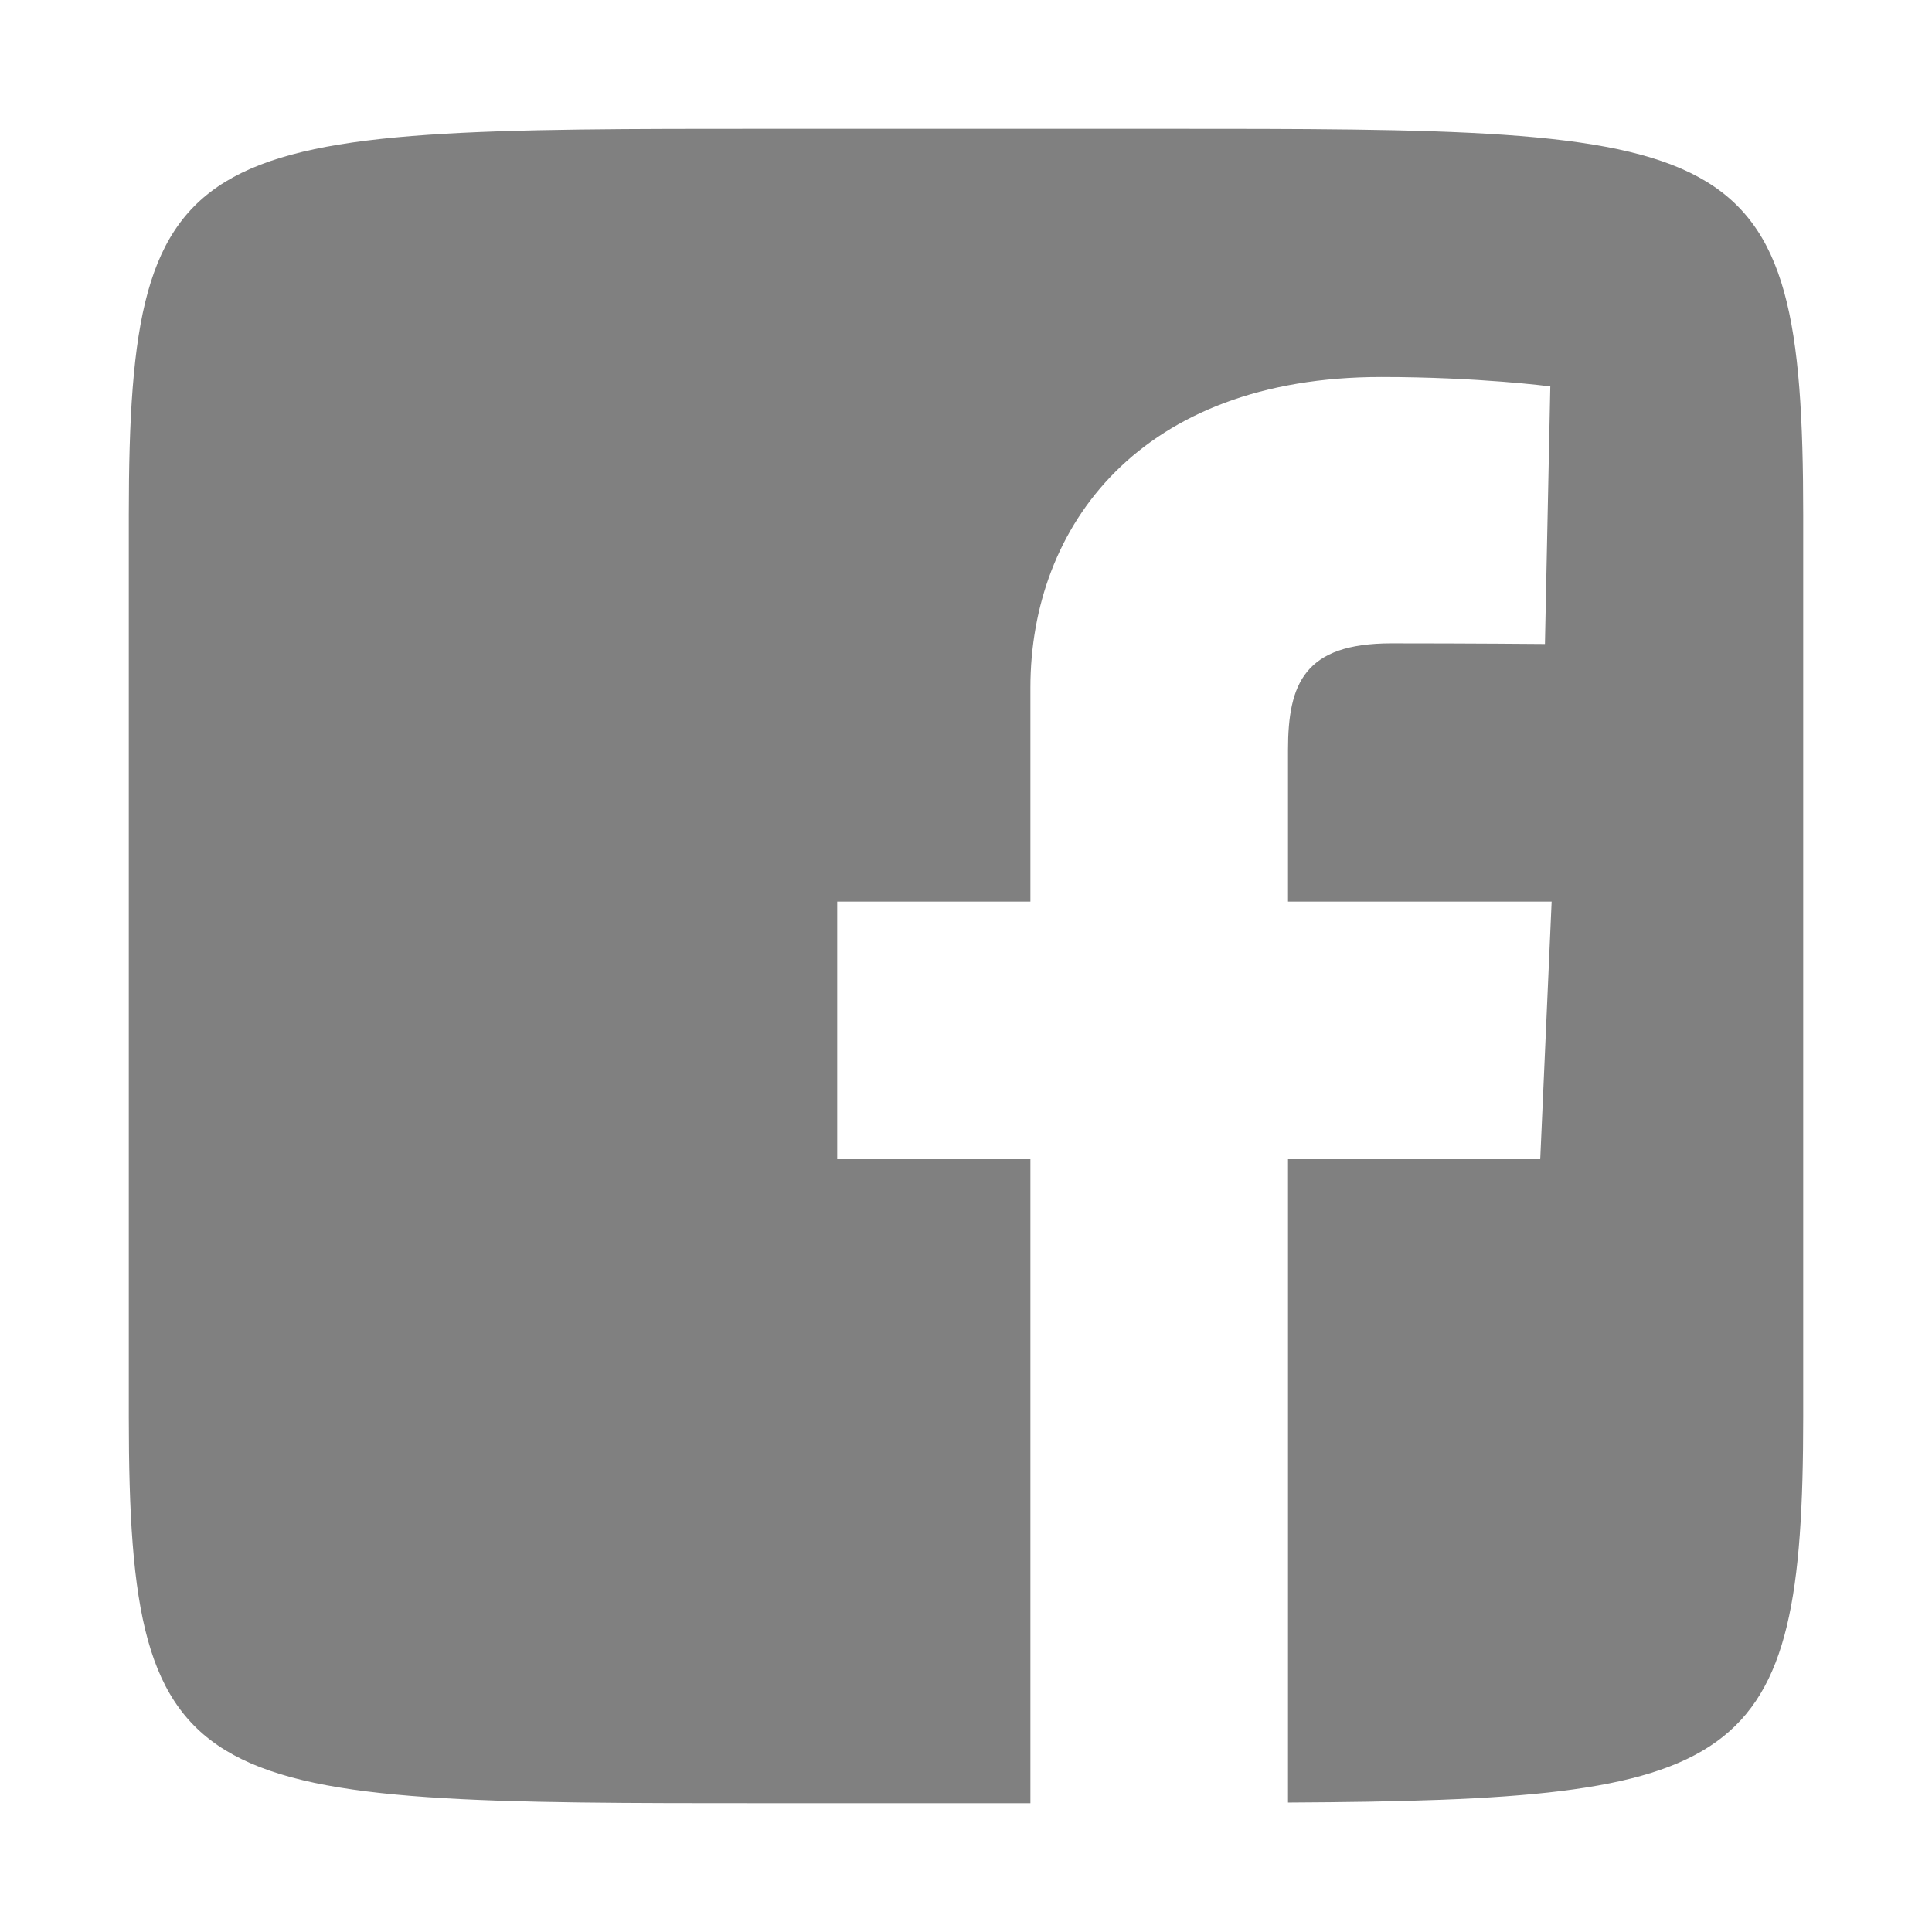
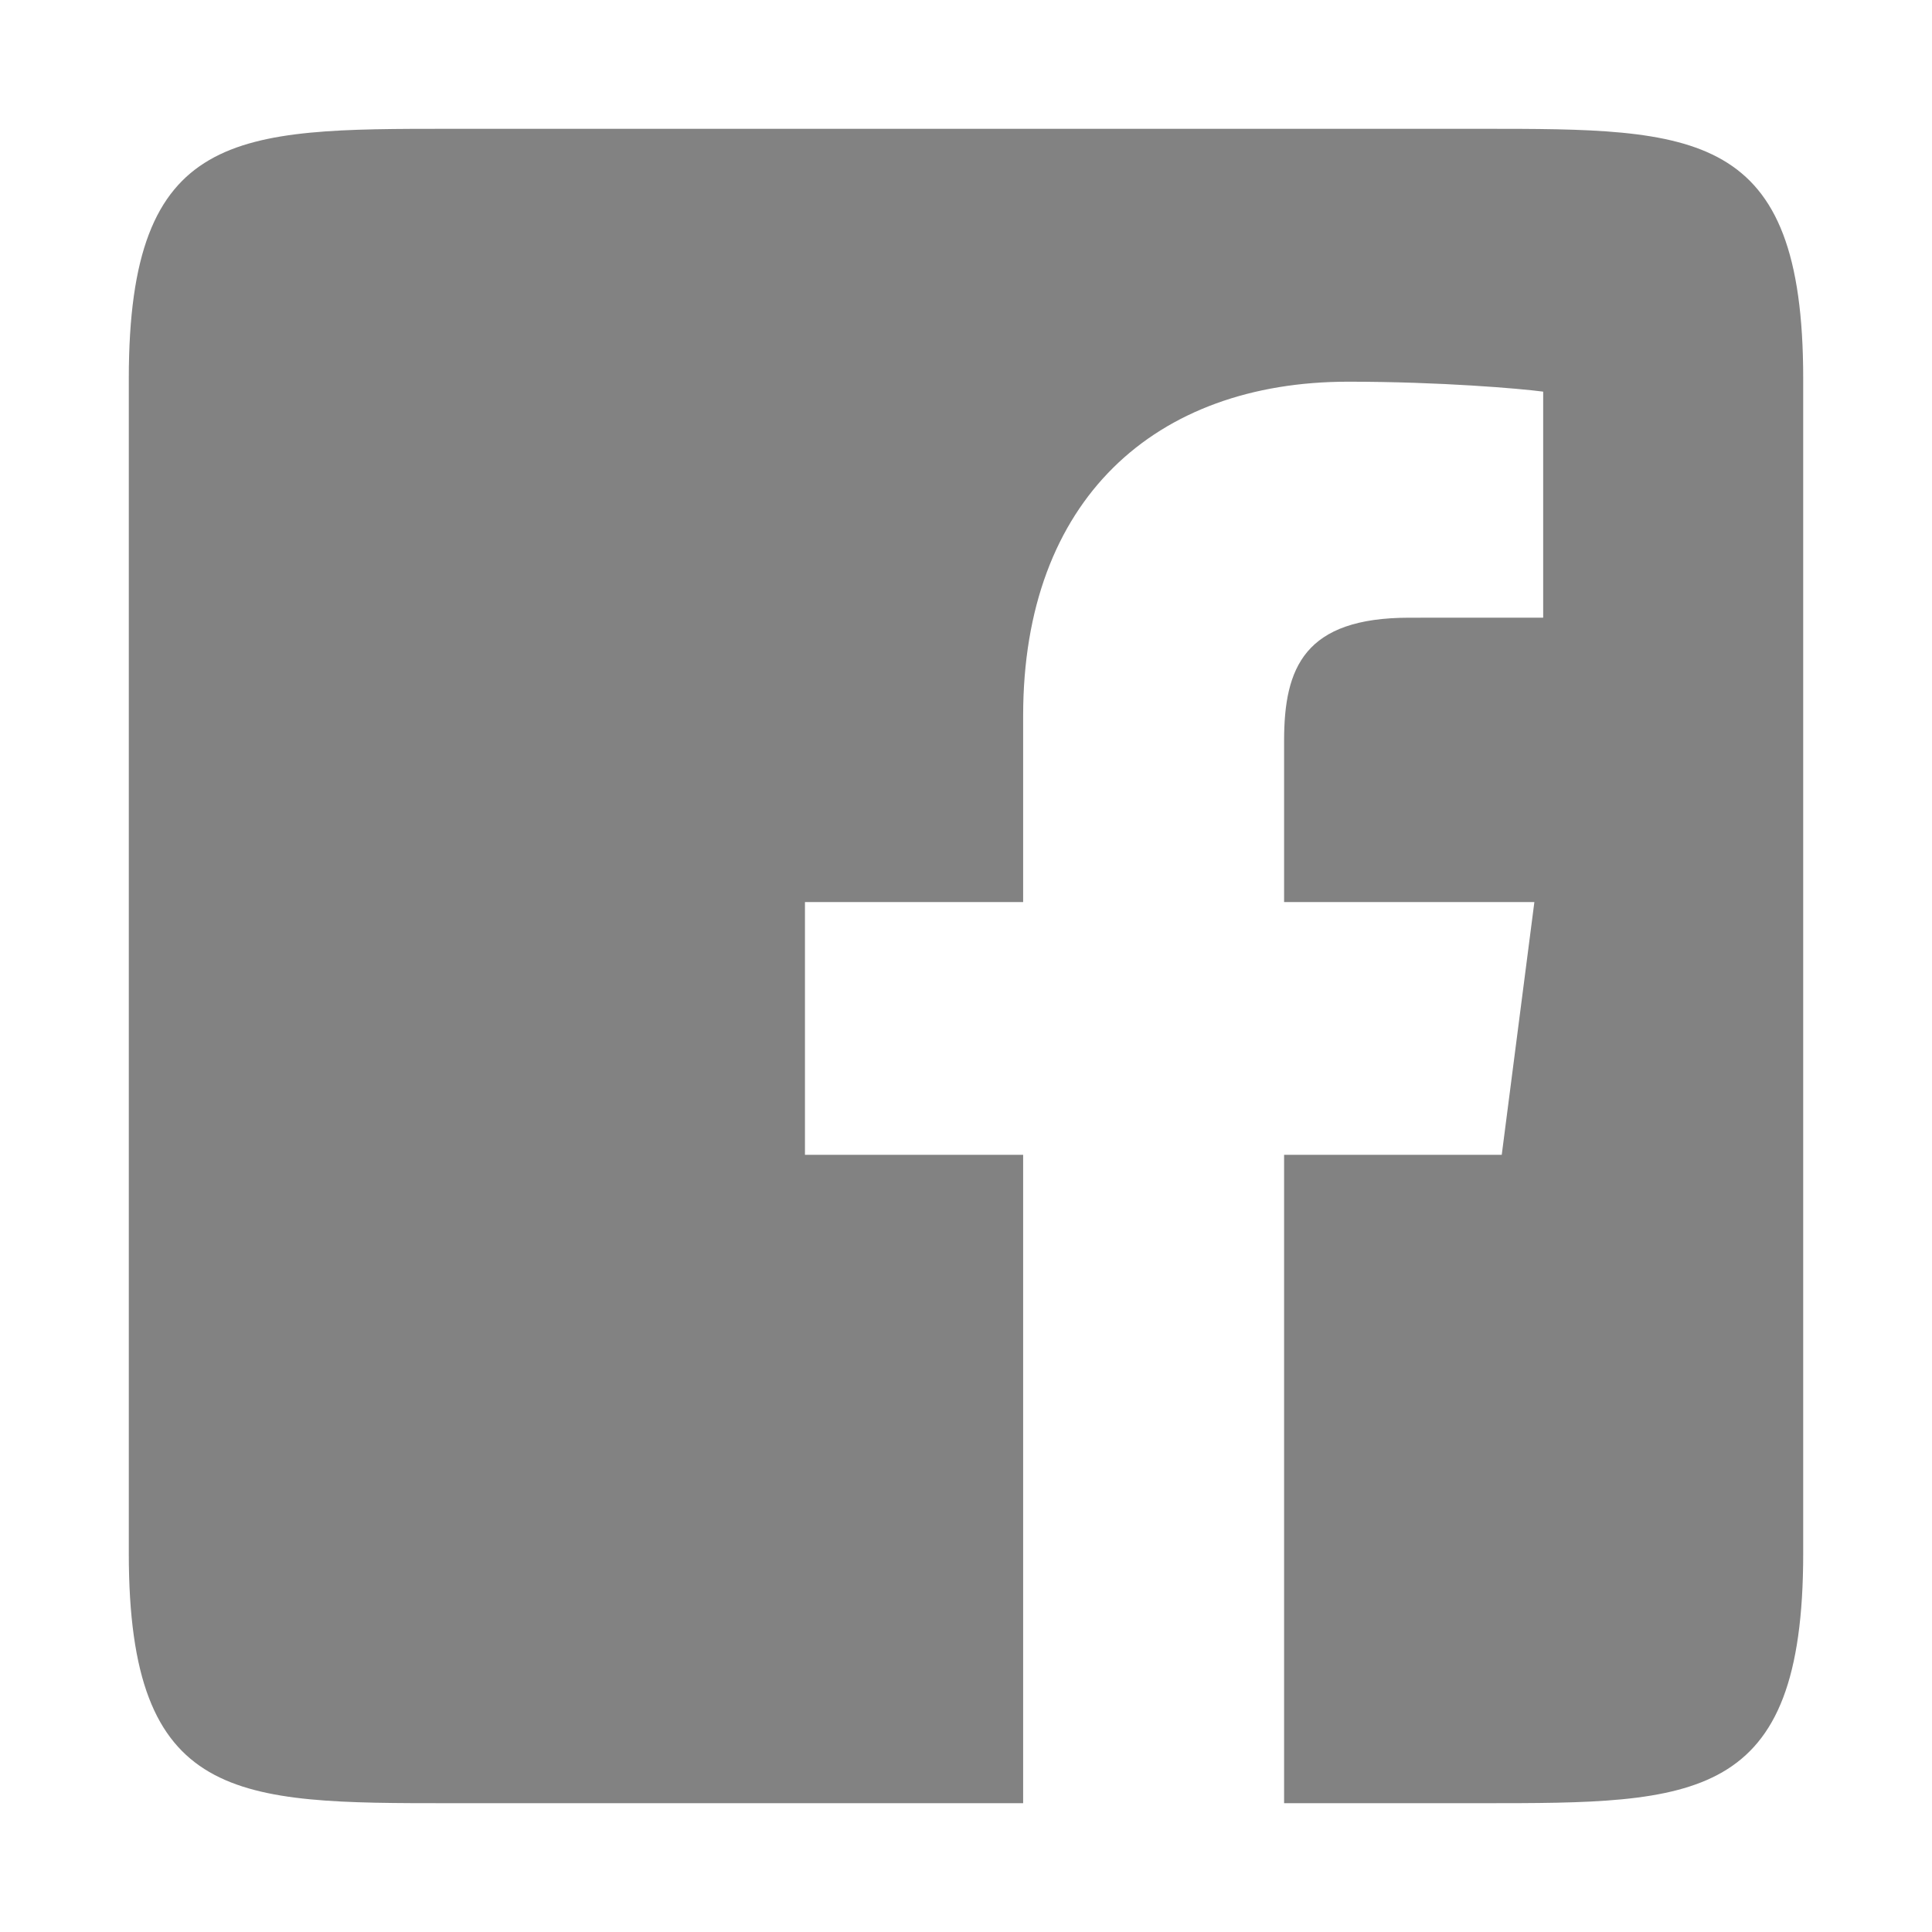
- <svg xmlns="http://www.w3.org/2000/svg" width="90" height="90" id="svg3289" version="1.1">
-   <defs id="defs3291" />
-   <g id="layer1" transform="translate(0,-962.3621)">
-     <g style="display:inline" transform="translate(-789,604.3622)" id="g4451">
-       <g transform="matrix(1.875,0,0,1.875,249,-1435.179)" id="g4143">
-         <rect style="opacity:0.212;fill:none;stroke:none" id="rect4145" width="48" height="48" x="288" y="152" transform="translate(0,804.3622)" />
-       </g>
-       <path style="fill:#808080;fill-opacity:1;opacity:1" d="M 36 6 C 9 6 6 6 6 24 L 6 66 C 6 84 9 84 36 84 L 48 84 L 48 54 L 39 54 L 39 42 L 48 42 L 48 32.031 C 48 24.498 53.124 17.562 64.344 17.562 C 68.886 17.562 72.219 18 72.219 18 L 71.969 30 C 71.969 30 68.551 29.969 64.812 29.969 C 60.767 29.969 60 31.843 60 34.938 L 60 42 L 72.281 42 L 71.75 54 L 60 54 L 60 83.969 C 81.235 83.855 84 82.505 84 66 L 84 24 C 84 6 81 6 54 6 L 36 6 z " transform="translate(789,357.9999)" id="path2997" />
-     </g>
+ <svg xmlns="http://www.w3.org/2000/svg" width="90" height="90" id="svg4479" version="1.1" viewBox="0 0 90 90">
+   <defs id="defs4481">
+     <clipPath clipPathUnits="userSpaceOnUse" id="clipPath40">
+       <path d="M 0,500 1024,500 1024,0 0,0 0,500 Z" id="path42" />
+     </clipPath>
+   </defs>
+   <g id="layer1" transform="translate(833.5715,-695.9336)">
+     <rect style="fill:none;stroke:none" id="rect4803" width="90" height="90" x="-833.571" y="695.934" />
+     <path style="opacity:0.98;fill:#808080;fill-opacity:1;fill-rule:nonzero;stroke:none" d="M 21 6 C 11 6 6 6 6 17.627 L 6 72.373 C 6 84 11 84 21 84 L 47.662 84 L 47.662 53.795 L 37.498 53.795 L 37.498 42.021 L 47.662 42.021 L 47.662 33.342 C 47.662 23.267 53.815 17.781 62.803 17.781 C 67.108 17.781 70.809 18.101 71.887 18.244 L 71.887 28.773 L 65.652 28.775 C 60.765 28.775 59.818 31.098 59.818 34.506 L 59.818 42.021 L 71.477 42.021 L 69.957 53.795 L 59.818 53.795 L 59.818 84 L 69 84 C 79 84 84 84 84 72.373 L 84 17.627 C 84 6 79 6 69 6 L 21 6 z " transform="translate(-833.5715,695.9336)" id="path46" />
  </g>
</svg>
